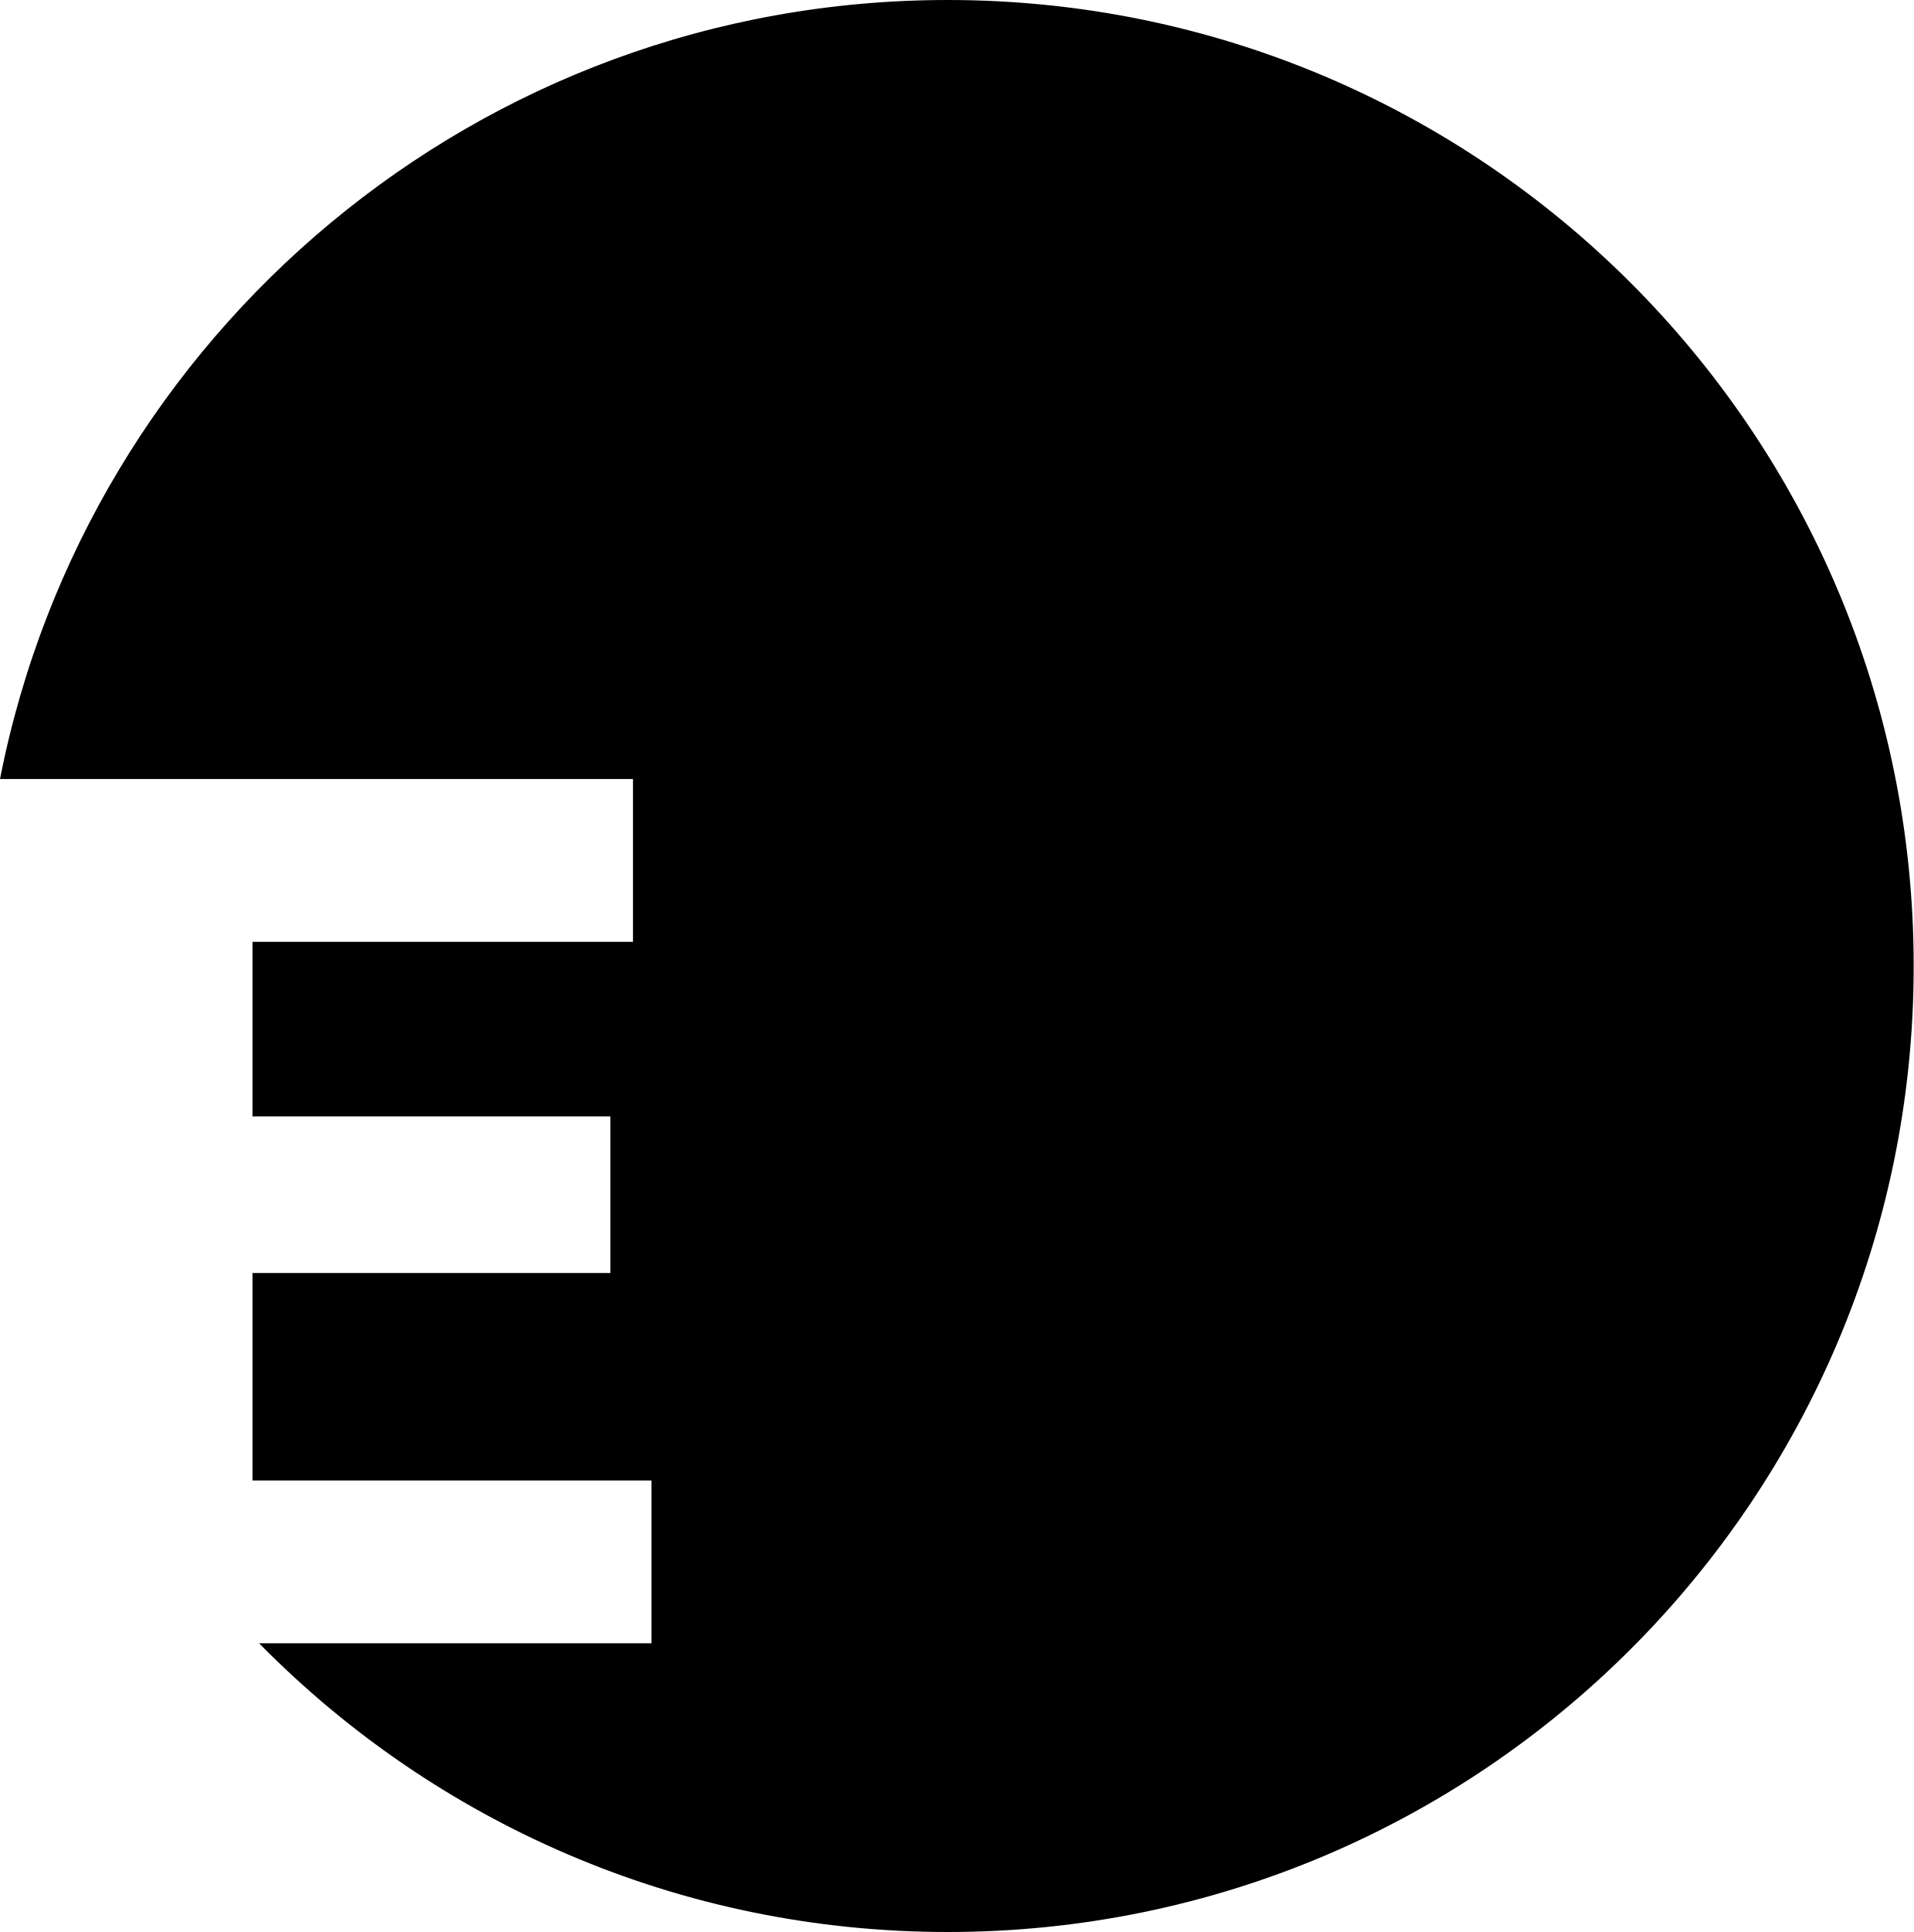
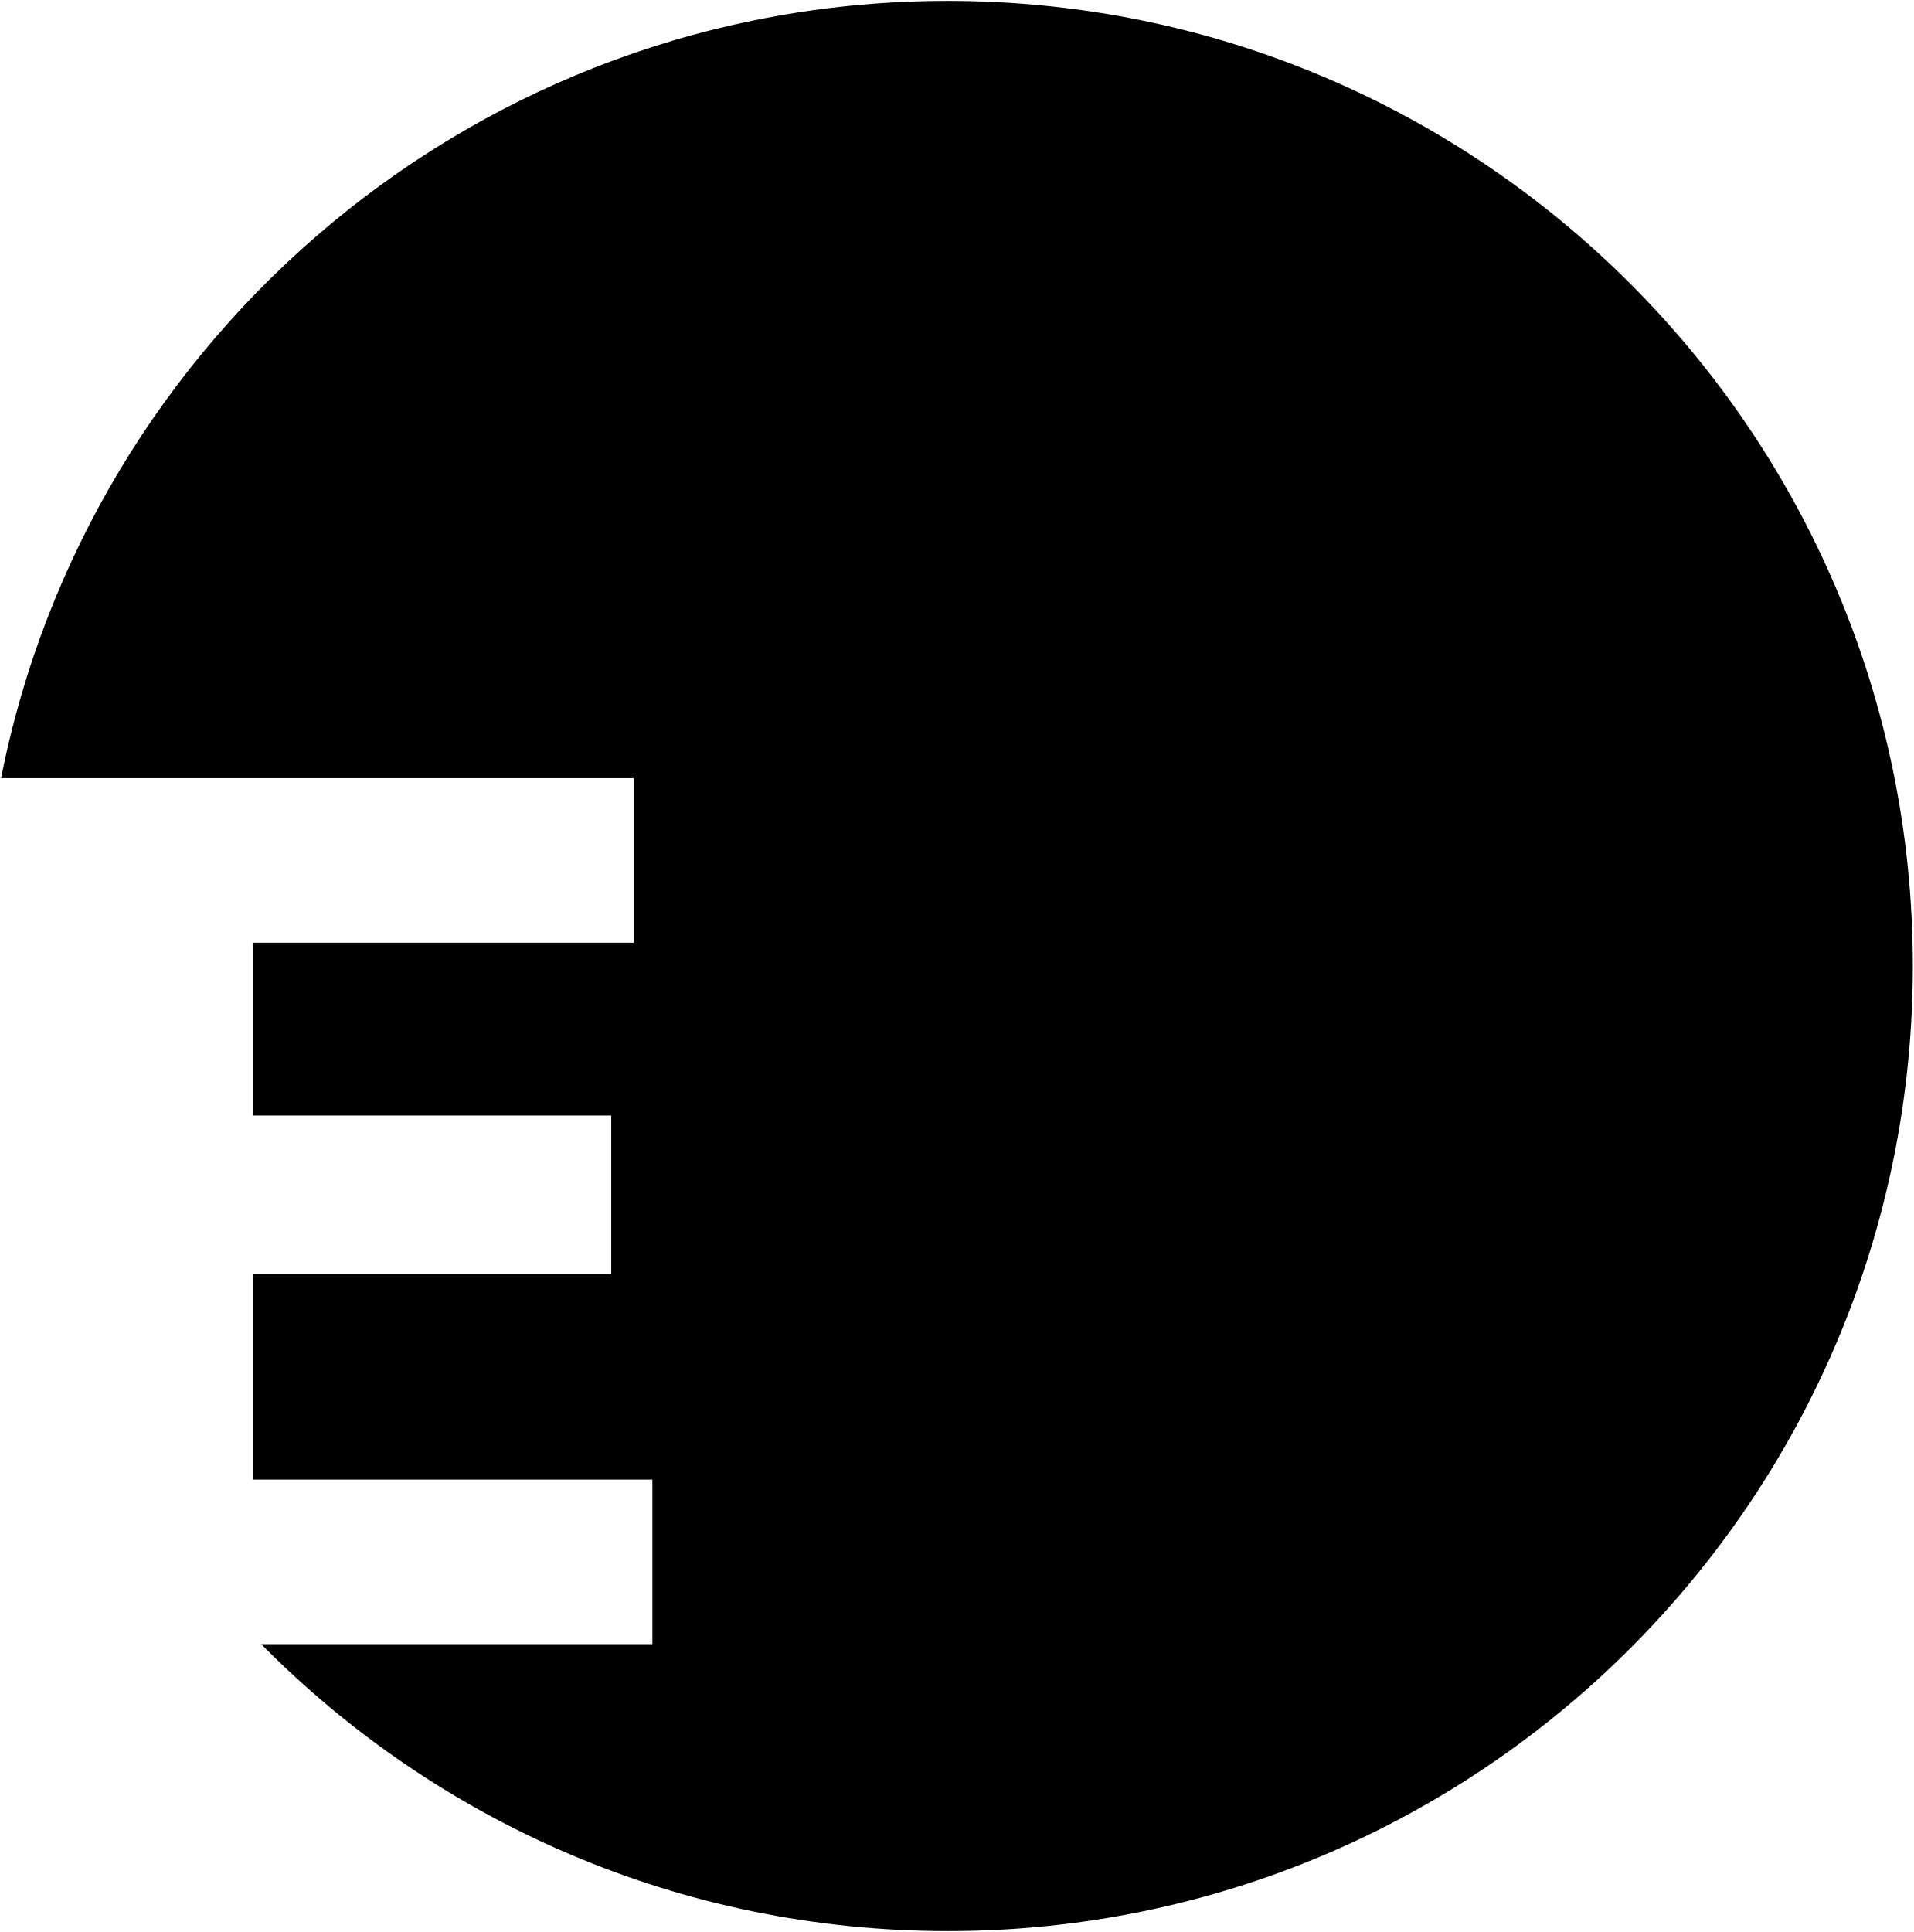
- <svg xmlns="http://www.w3.org/2000/svg" id="Elvebakken" viewBox="0 0 1070.87 1081">
-   <defs>
-     <style>
-       .cls-1 {
-         stroke: #000;
-         stroke-miterlimit: 10;
-       }
-     </style>
-   </defs>
-   <path class="cls-1" d="M530.37.5C268.11.5,49.52,187.47.61,435.39h354.1v92.08h-212.93v96.68h200.27v88.62h-200.27v115.1h223.29v92.08h-218.89c97.9,99.12,233.87,160.55,384.2,160.55,298.23,0,540-241.77,540-540S828.61.5,530.37.5Z" />
+ <svg xmlns="http://www.w3.org/2000/svg" viewBox="0 0 1070.87 1081">
+   <path d="M530.37.5C268.11.5,49.52,187.47.61,435.39h354.1v92.08h-212.93v96.68h200.27v88.62h-200.27v115.1h223.29v92.08h-218.89c97.9,99.12,233.87,160.55,384.2,160.55,298.23,0,540-241.77,540-540S828.61.5,530.37.5Z" />
</svg>
